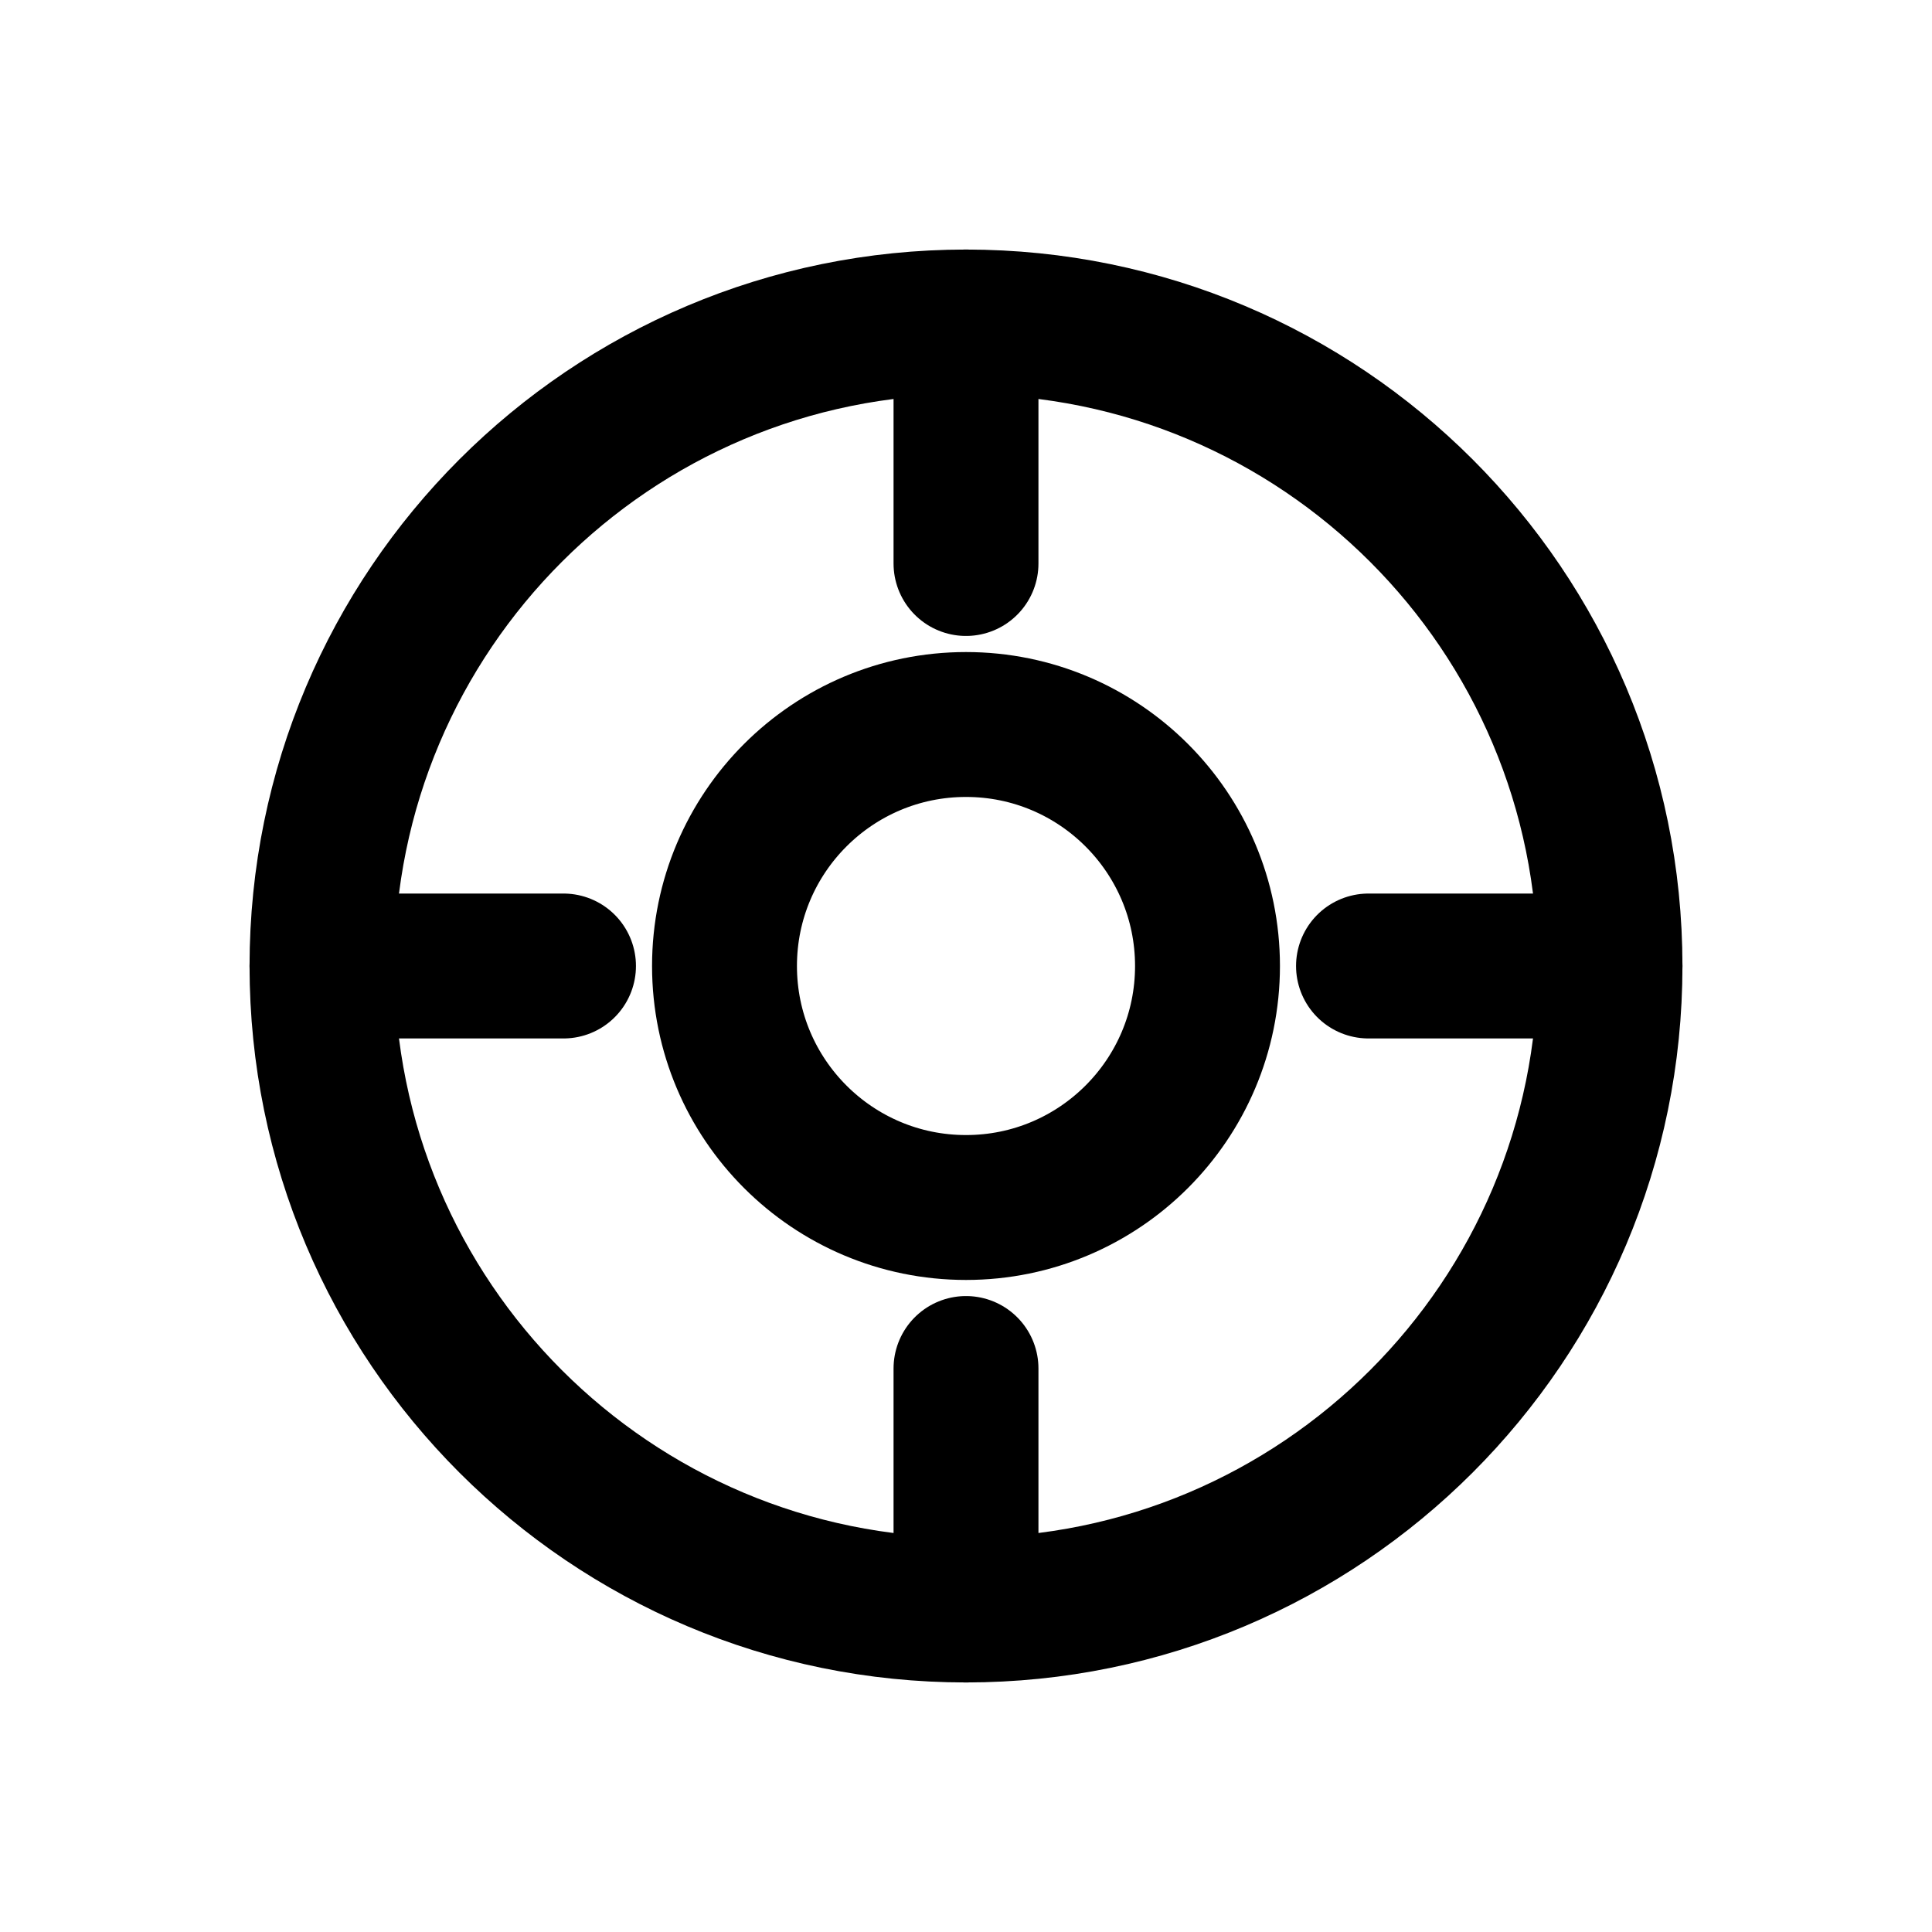
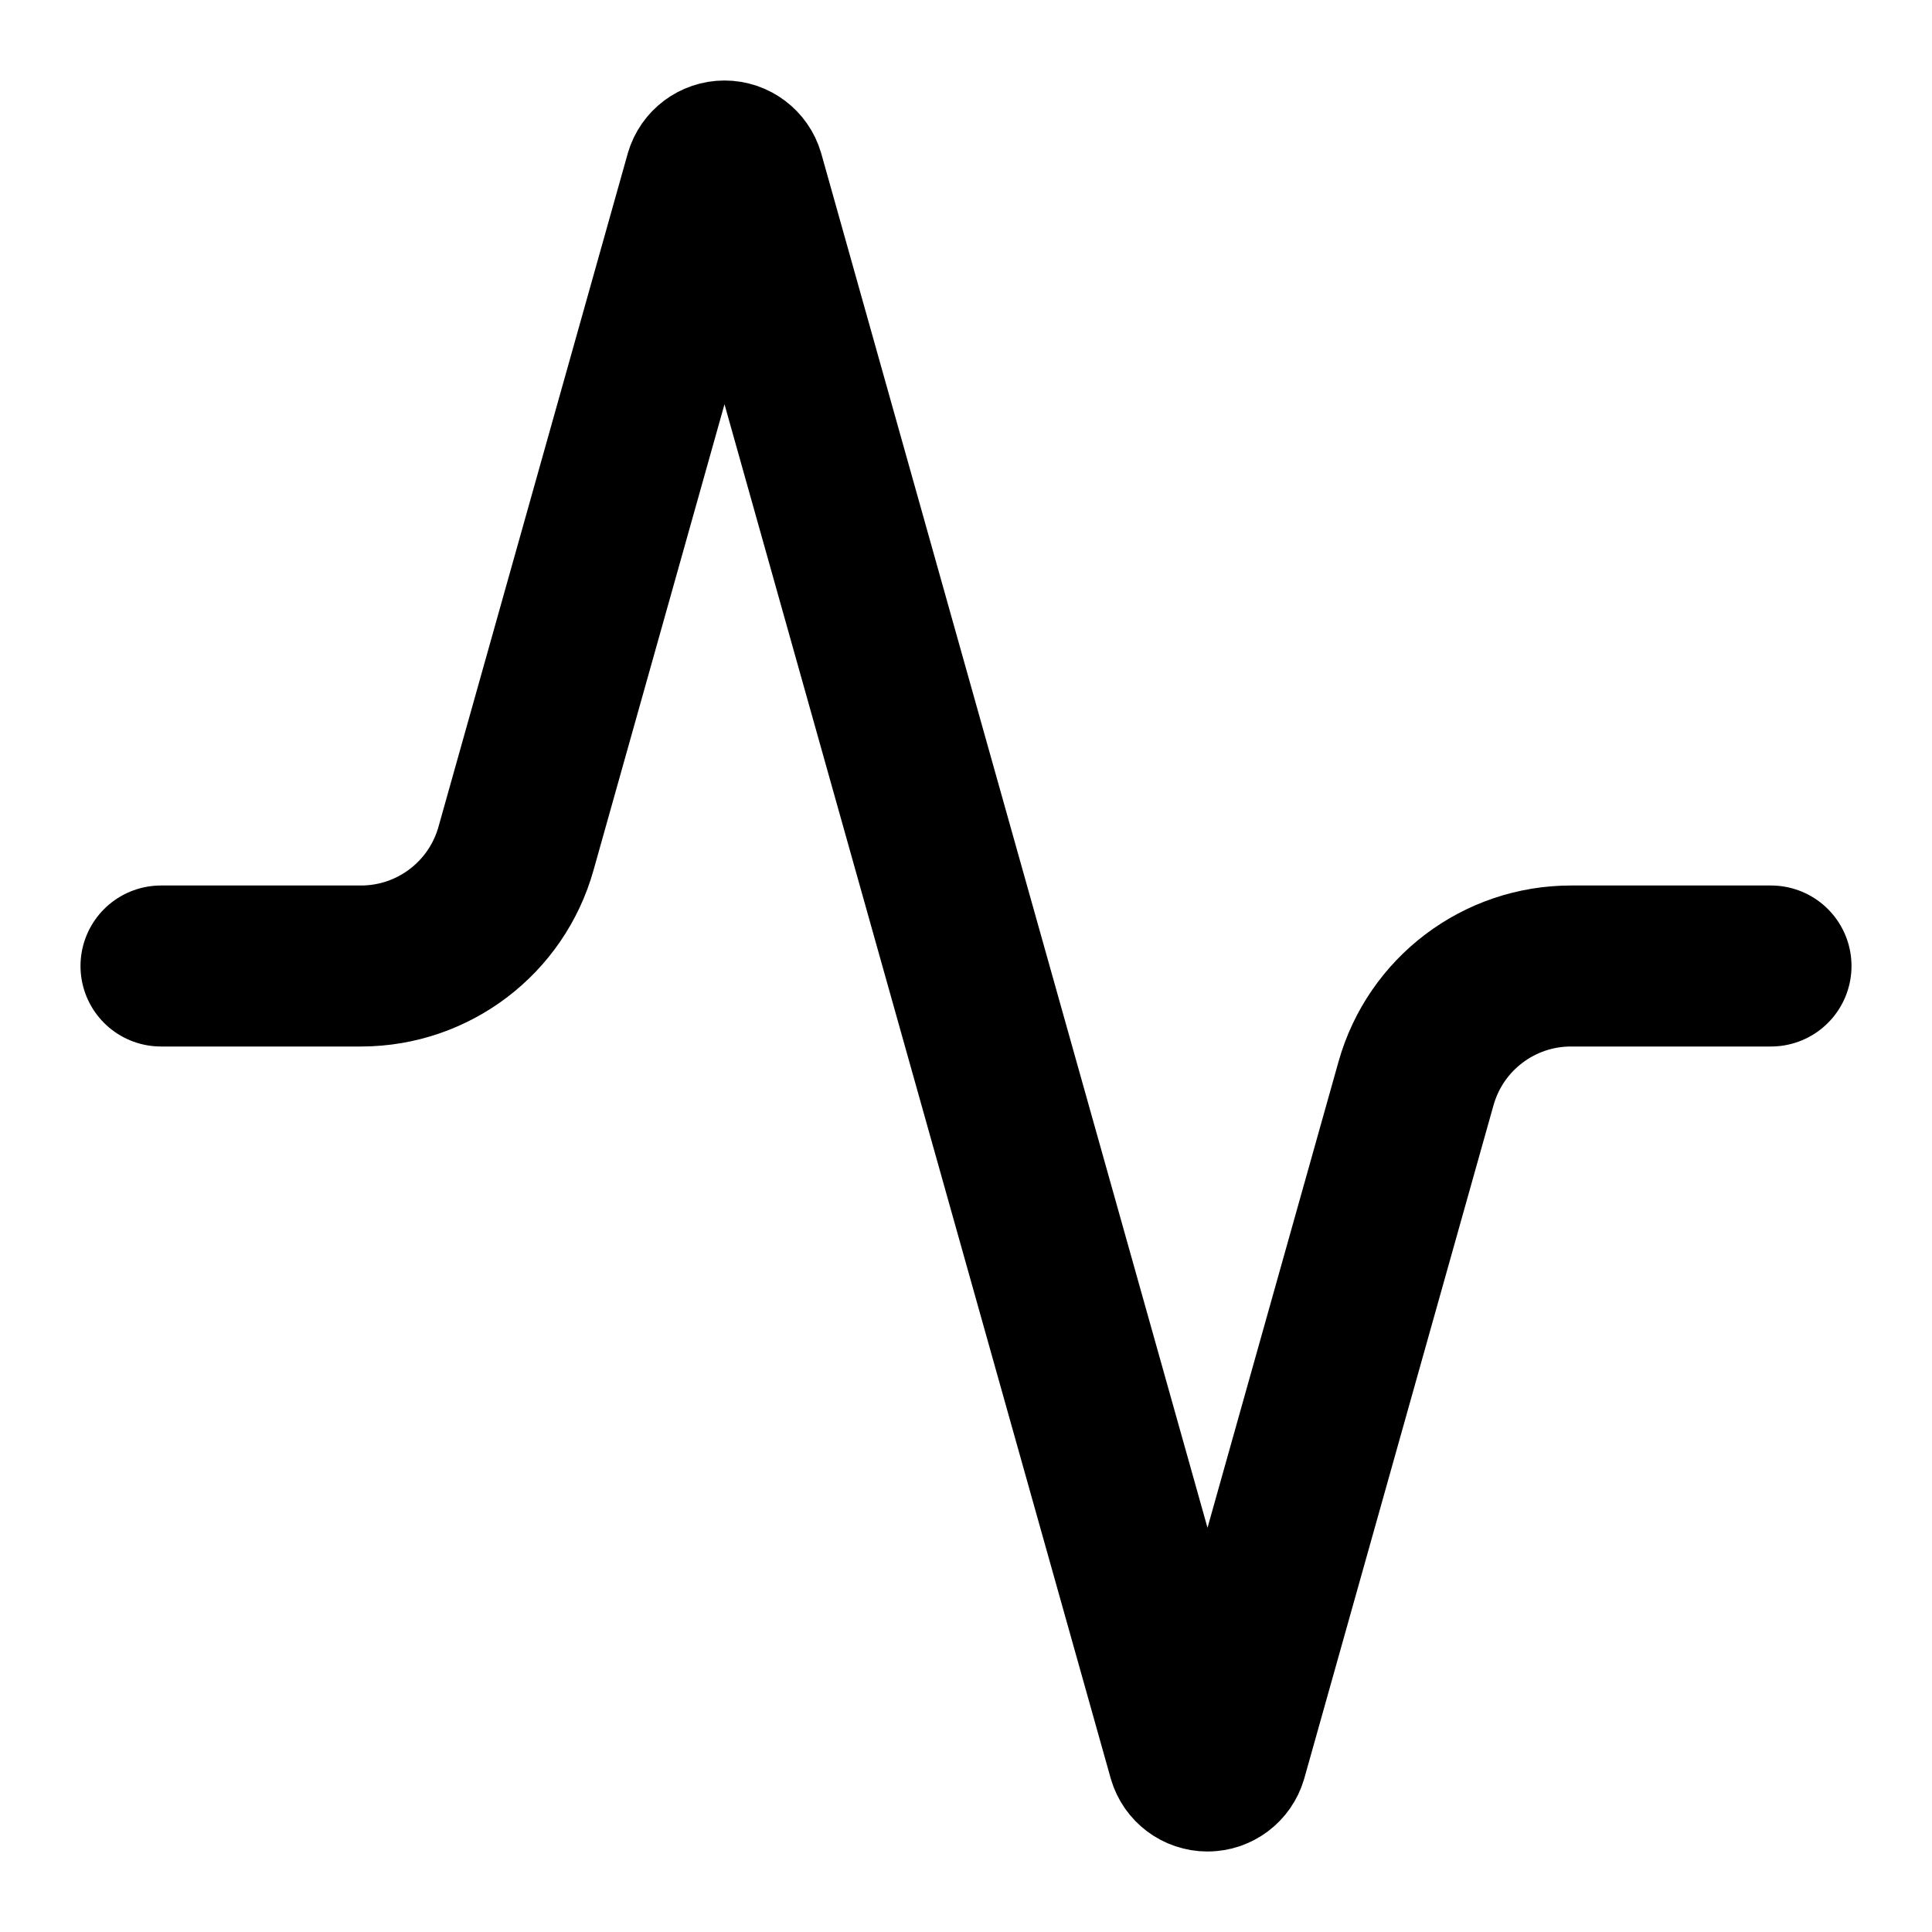
- <svg xmlns="http://www.w3.org/2000/svg" viewBox="0 0 24 24">
-   <g fill="none" stroke="#000" stroke-width="1.8" stroke-linecap="round" stroke-linejoin="round">
-     <circle cx="12" cy="12" r="8" />
-     <circle cx="12" cy="12" r="3" />
-     <path d="M12 4v3M12 17v3M4 12h3M17 12h3" />
-   </g>
+ <svg xmlns="http://www.w3.org/2000/svg" width="24" height="24" viewBox="0 0 24 24" fill="none" stroke="#000" stroke-width="2" stroke-linecap="round" stroke-linejoin="round">
+   <path d="M22 12h-2.48a2 2 0 0 0-1.93 1.46l-2.35 8.36a.25.25 0 0 1-.48 0L9.24 2.18a.25.25 0 0 0-.48 0l-2.35 8.36A2 2 0 0 1 4.49 12H2" />
</svg>
